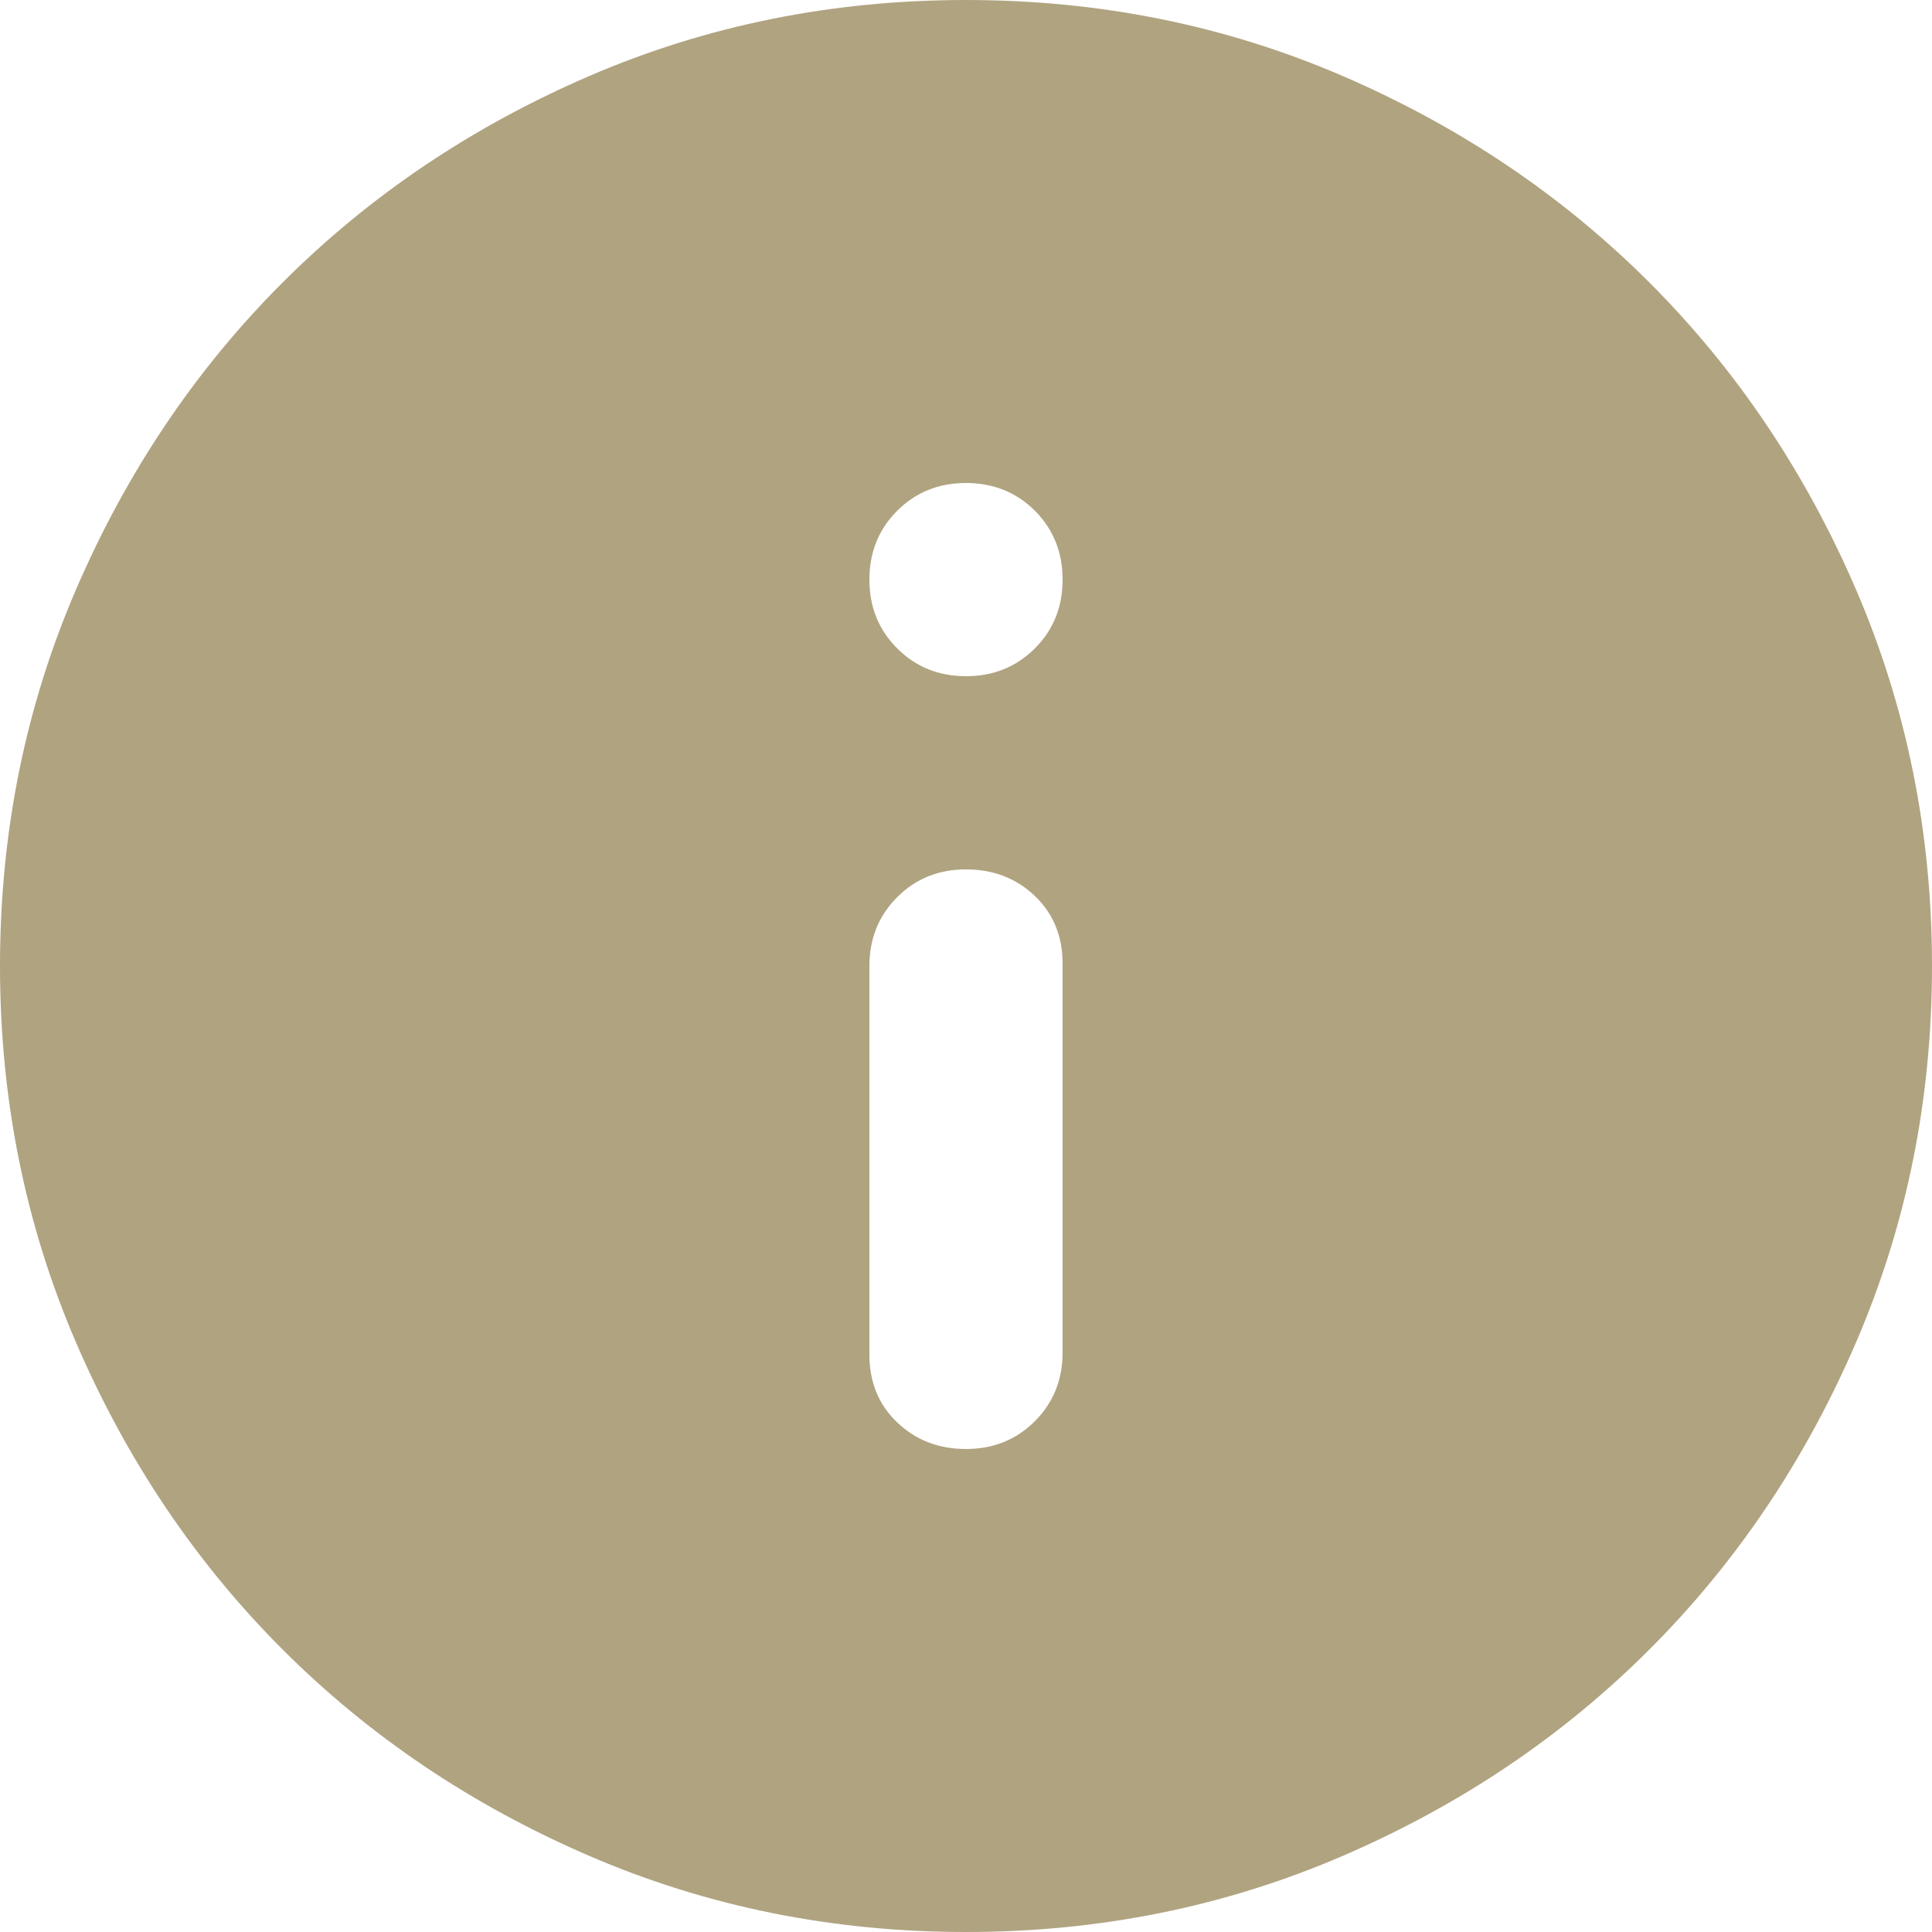
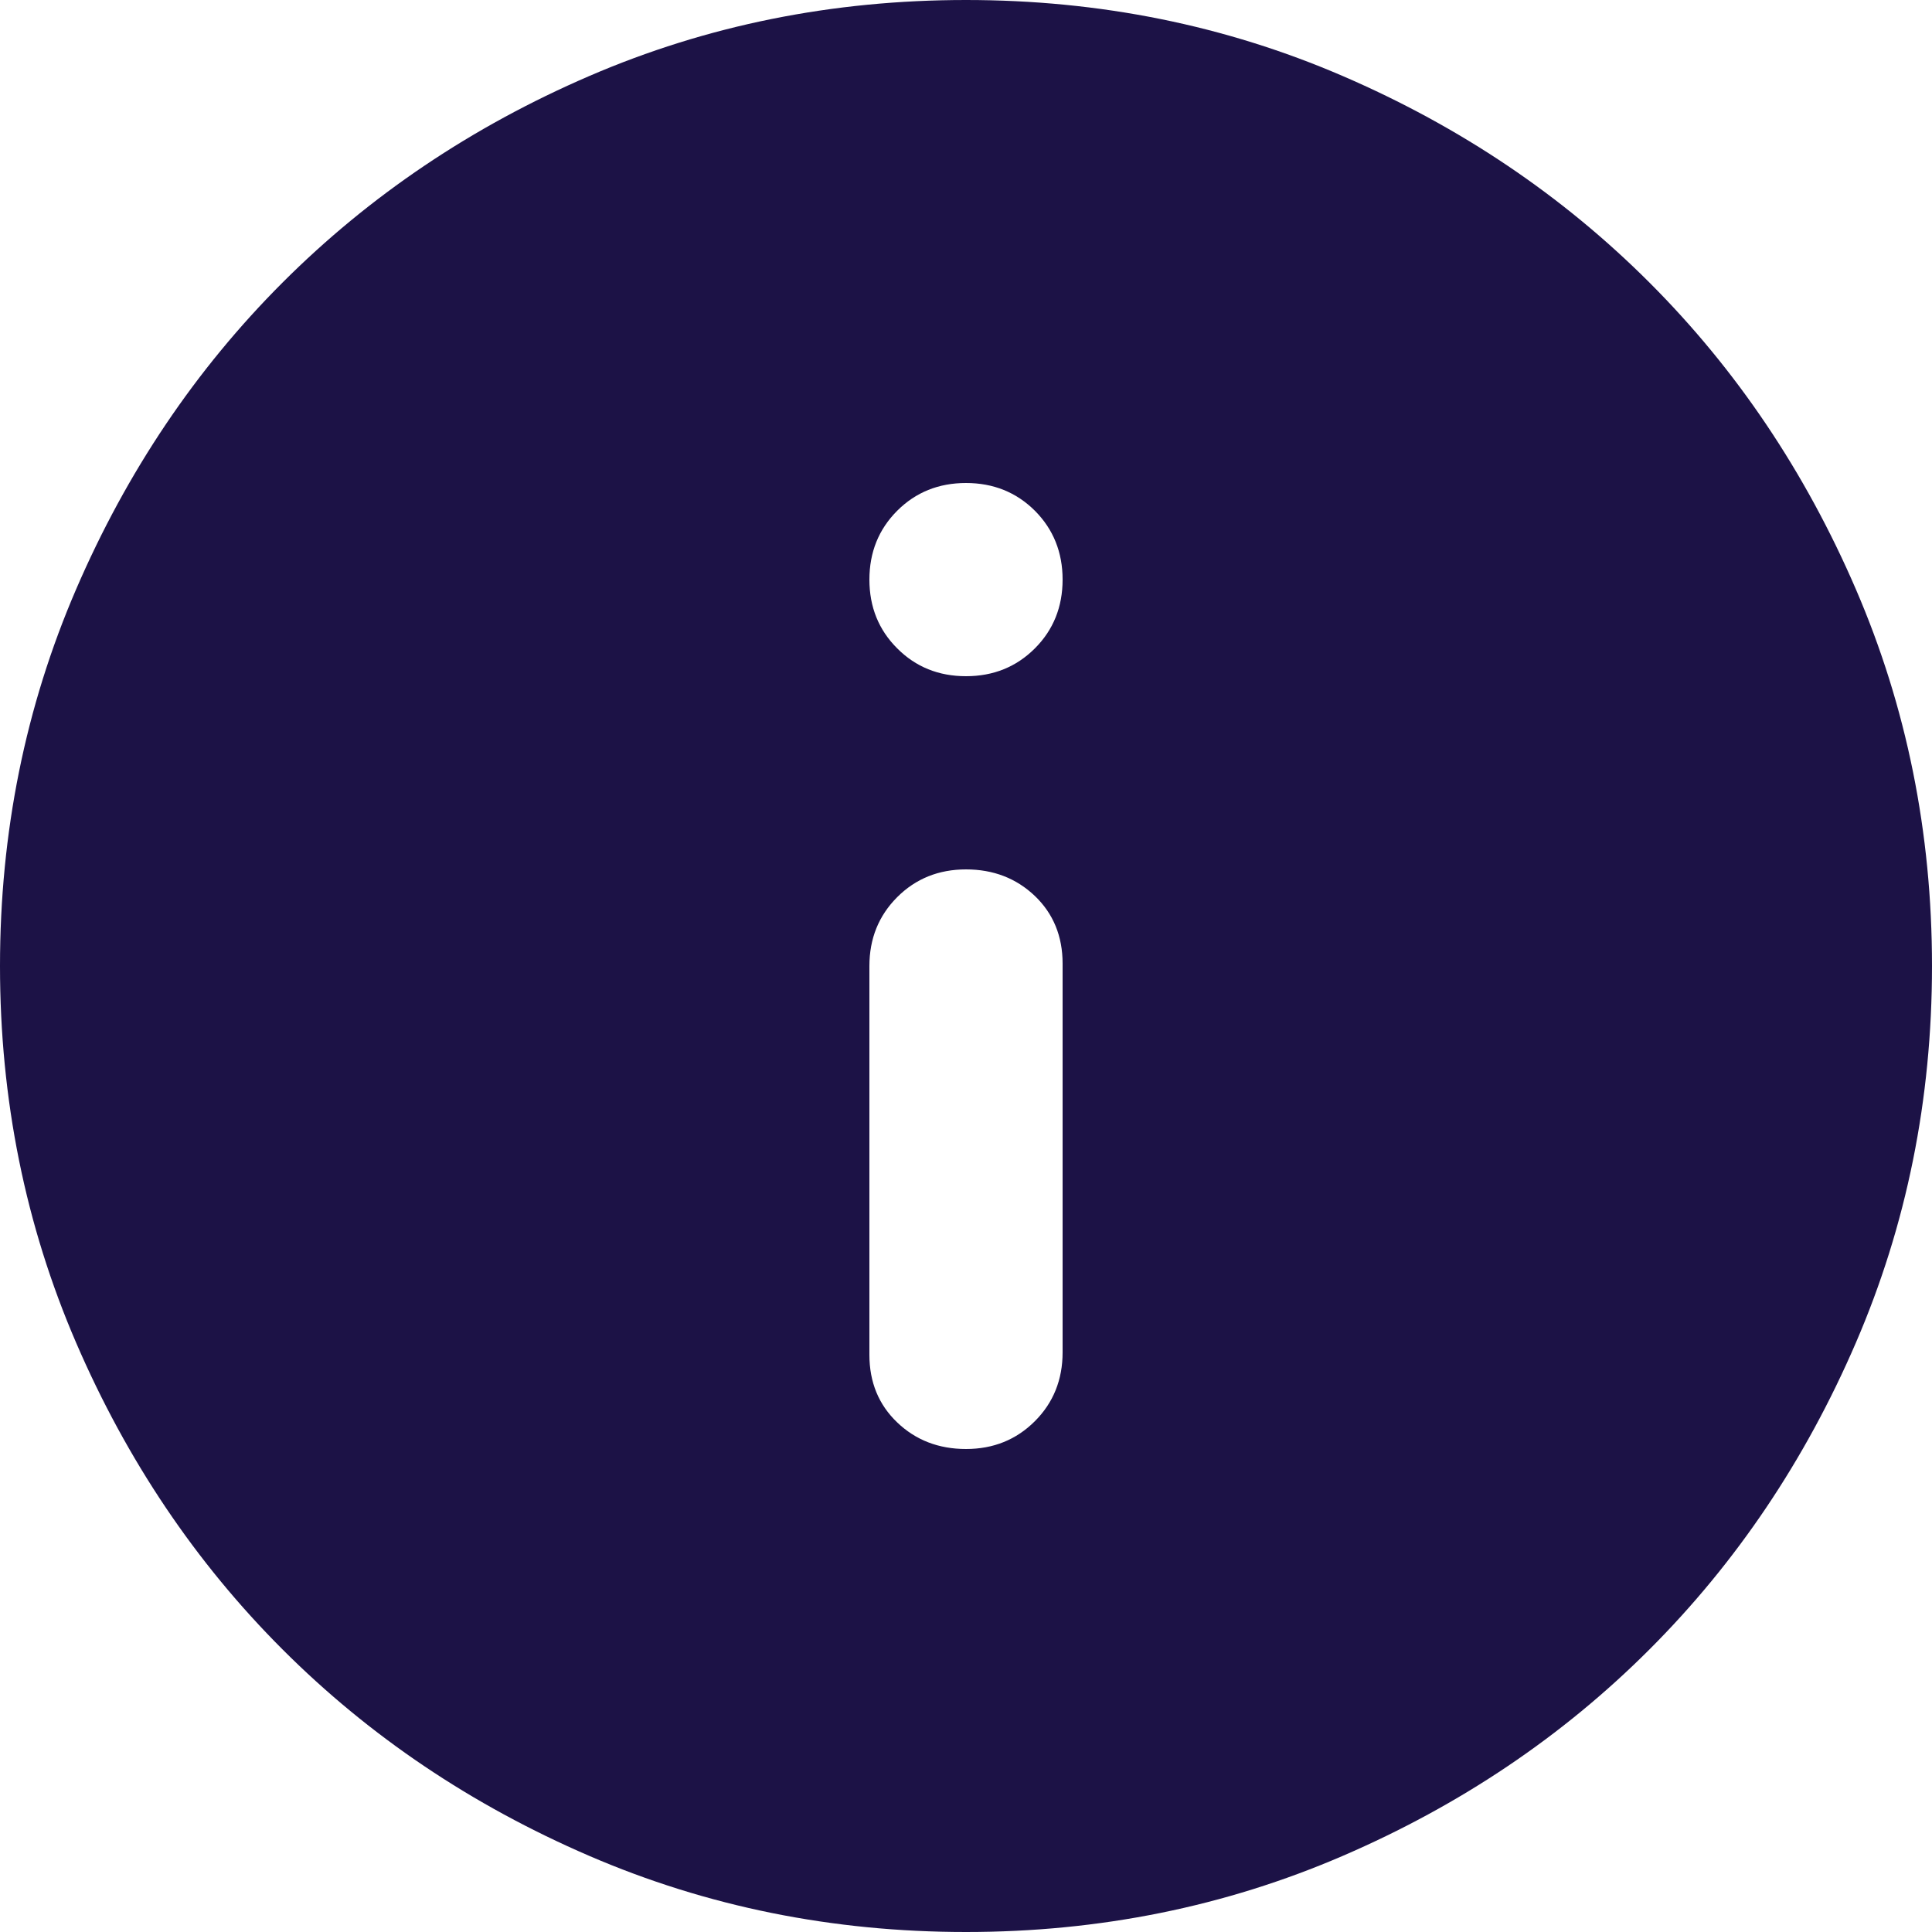
<svg xmlns="http://www.w3.org/2000/svg" width="100%" height="100%" viewBox="0 0 20 20" fill="none">
-   <path d="M10 15C10.283 15 10.521 14.904 10.713 14.712C10.904 14.521 11 14.283 11 14V9.975C11 9.692 10.904 9.458 10.713 9.275C10.521 9.092 10.283 9 10 9C9.717 9 9.479 9.096 9.288 9.287C9.096 9.479 9 9.717 9 10V14.025C9 14.308 9.096 14.542 9.288 14.725C9.479 14.908 9.717 15 10 15ZM10 7C10.283 7 10.521 6.904 10.713 6.712C10.904 6.521 11 6.283 11 6C11 5.717 10.904 5.479 10.713 5.287C10.521 5.096 10.283 5 10 5C9.717 5 9.479 5.096 9.288 5.287C9.096 5.479 9 5.717 9 6C9 6.283 9.096 6.521 9.288 6.712C9.479 6.904 9.717 7 10 7ZM10 20C8.617 20 7.317 19.737 6.1 19.212C4.883 18.687 3.825 17.975 2.925 17.075C2.025 16.175 1.313 15.117 0.788 13.9C0.263 12.683 0 11.383 0 10C0 8.617 0.263 7.317 0.788 6.1C1.313 4.883 2.025 3.825 2.925 2.925C3.825 2.025 4.883 1.312 6.1 0.787C7.317 0.262 8.617 0 10 0C11.383 0 12.683 0.262 13.9 0.787C15.117 1.312 16.175 2.025 17.075 2.925C17.975 3.825 18.687 4.883 19.212 6.1C19.737 7.317 20 8.617 20 10C20 11.383 19.737 12.683 19.212 13.9C18.687 15.117 17.975 16.175 17.075 17.075C16.175 17.975 15.117 18.687 13.9 19.212C12.683 19.737 11.383 20 10 20Z" fill="#B0A380" />
+   <path d="M10 15C10.283 15 10.521 14.904 10.713 14.712C10.904 14.521 11 14.283 11 14V9.975C11 9.692 10.904 9.458 10.713 9.275C10.521 9.092 10.283 9 10 9C9.717 9 9.479 9.096 9.288 9.287C9.096 9.479 9 9.717 9 10V14.025C9 14.308 9.096 14.542 9.288 14.725C9.479 14.908 9.717 15 10 15ZM10 7C10.283 7 10.521 6.904 10.713 6.712C10.904 6.521 11 6.283 11 6C11 5.717 10.904 5.479 10.713 5.287C10.521 5.096 10.283 5 10 5C9.717 5 9.479 5.096 9.288 5.287C9.096 5.479 9 5.717 9 6C9 6.283 9.096 6.521 9.288 6.712C9.479 6.904 9.717 7 10 7ZM10 20C8.617 20 7.317 19.737 6.1 19.212C4.883 18.687 3.825 17.975 2.925 17.075C2.025 16.175 1.313 15.117 0.788 13.9C0.263 12.683 0 11.383 0 10C0 8.617 0.263 7.317 0.788 6.1C1.313 4.883 2.025 3.825 2.925 2.925C3.825 2.025 4.883 1.312 6.1 0.787C7.317 0.262 8.617 0 10 0C11.383 0 12.683 0.262 13.9 0.787C15.117 1.312 16.175 2.025 17.075 2.925C17.975 3.825 18.687 4.883 19.212 6.1C19.737 7.317 20 8.617 20 10C20 11.383 19.737 12.683 19.212 13.9C18.687 15.117 17.975 16.175 17.075 17.075C16.175 17.975 15.117 18.687 13.9 19.212C12.683 19.737 11.383 20 10 20Z" fill="#1c1246" />
</svg>
